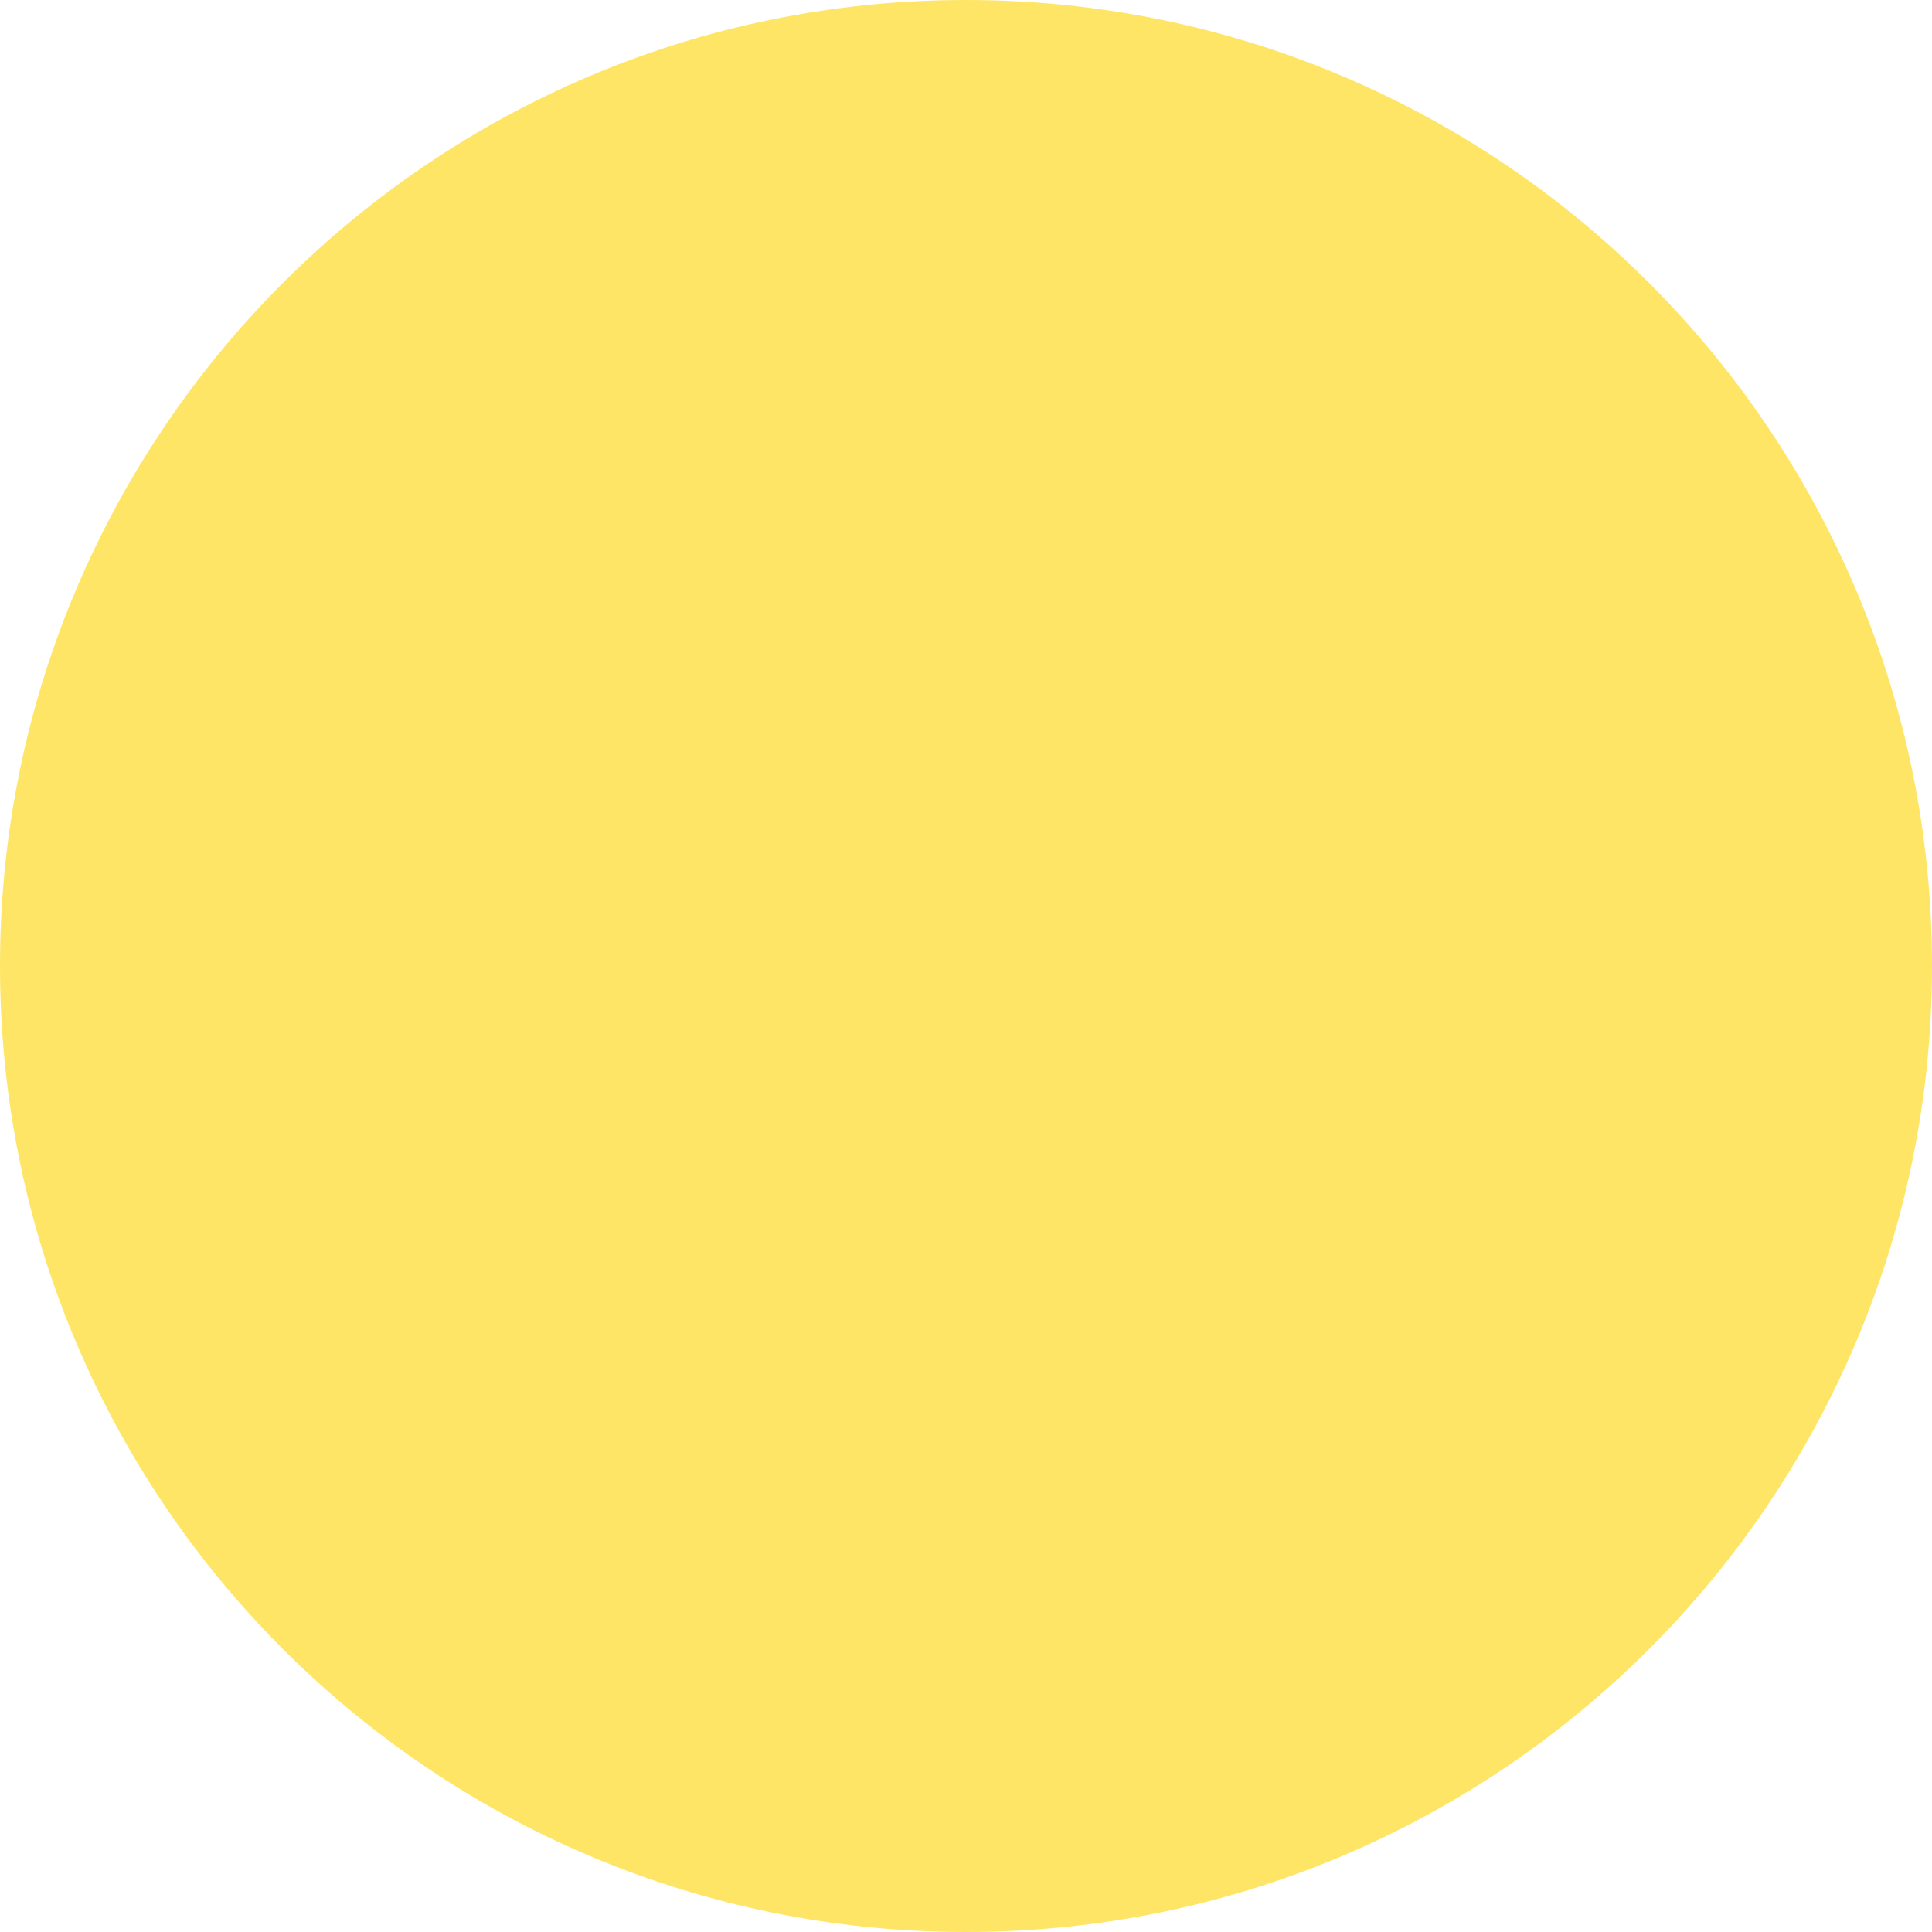
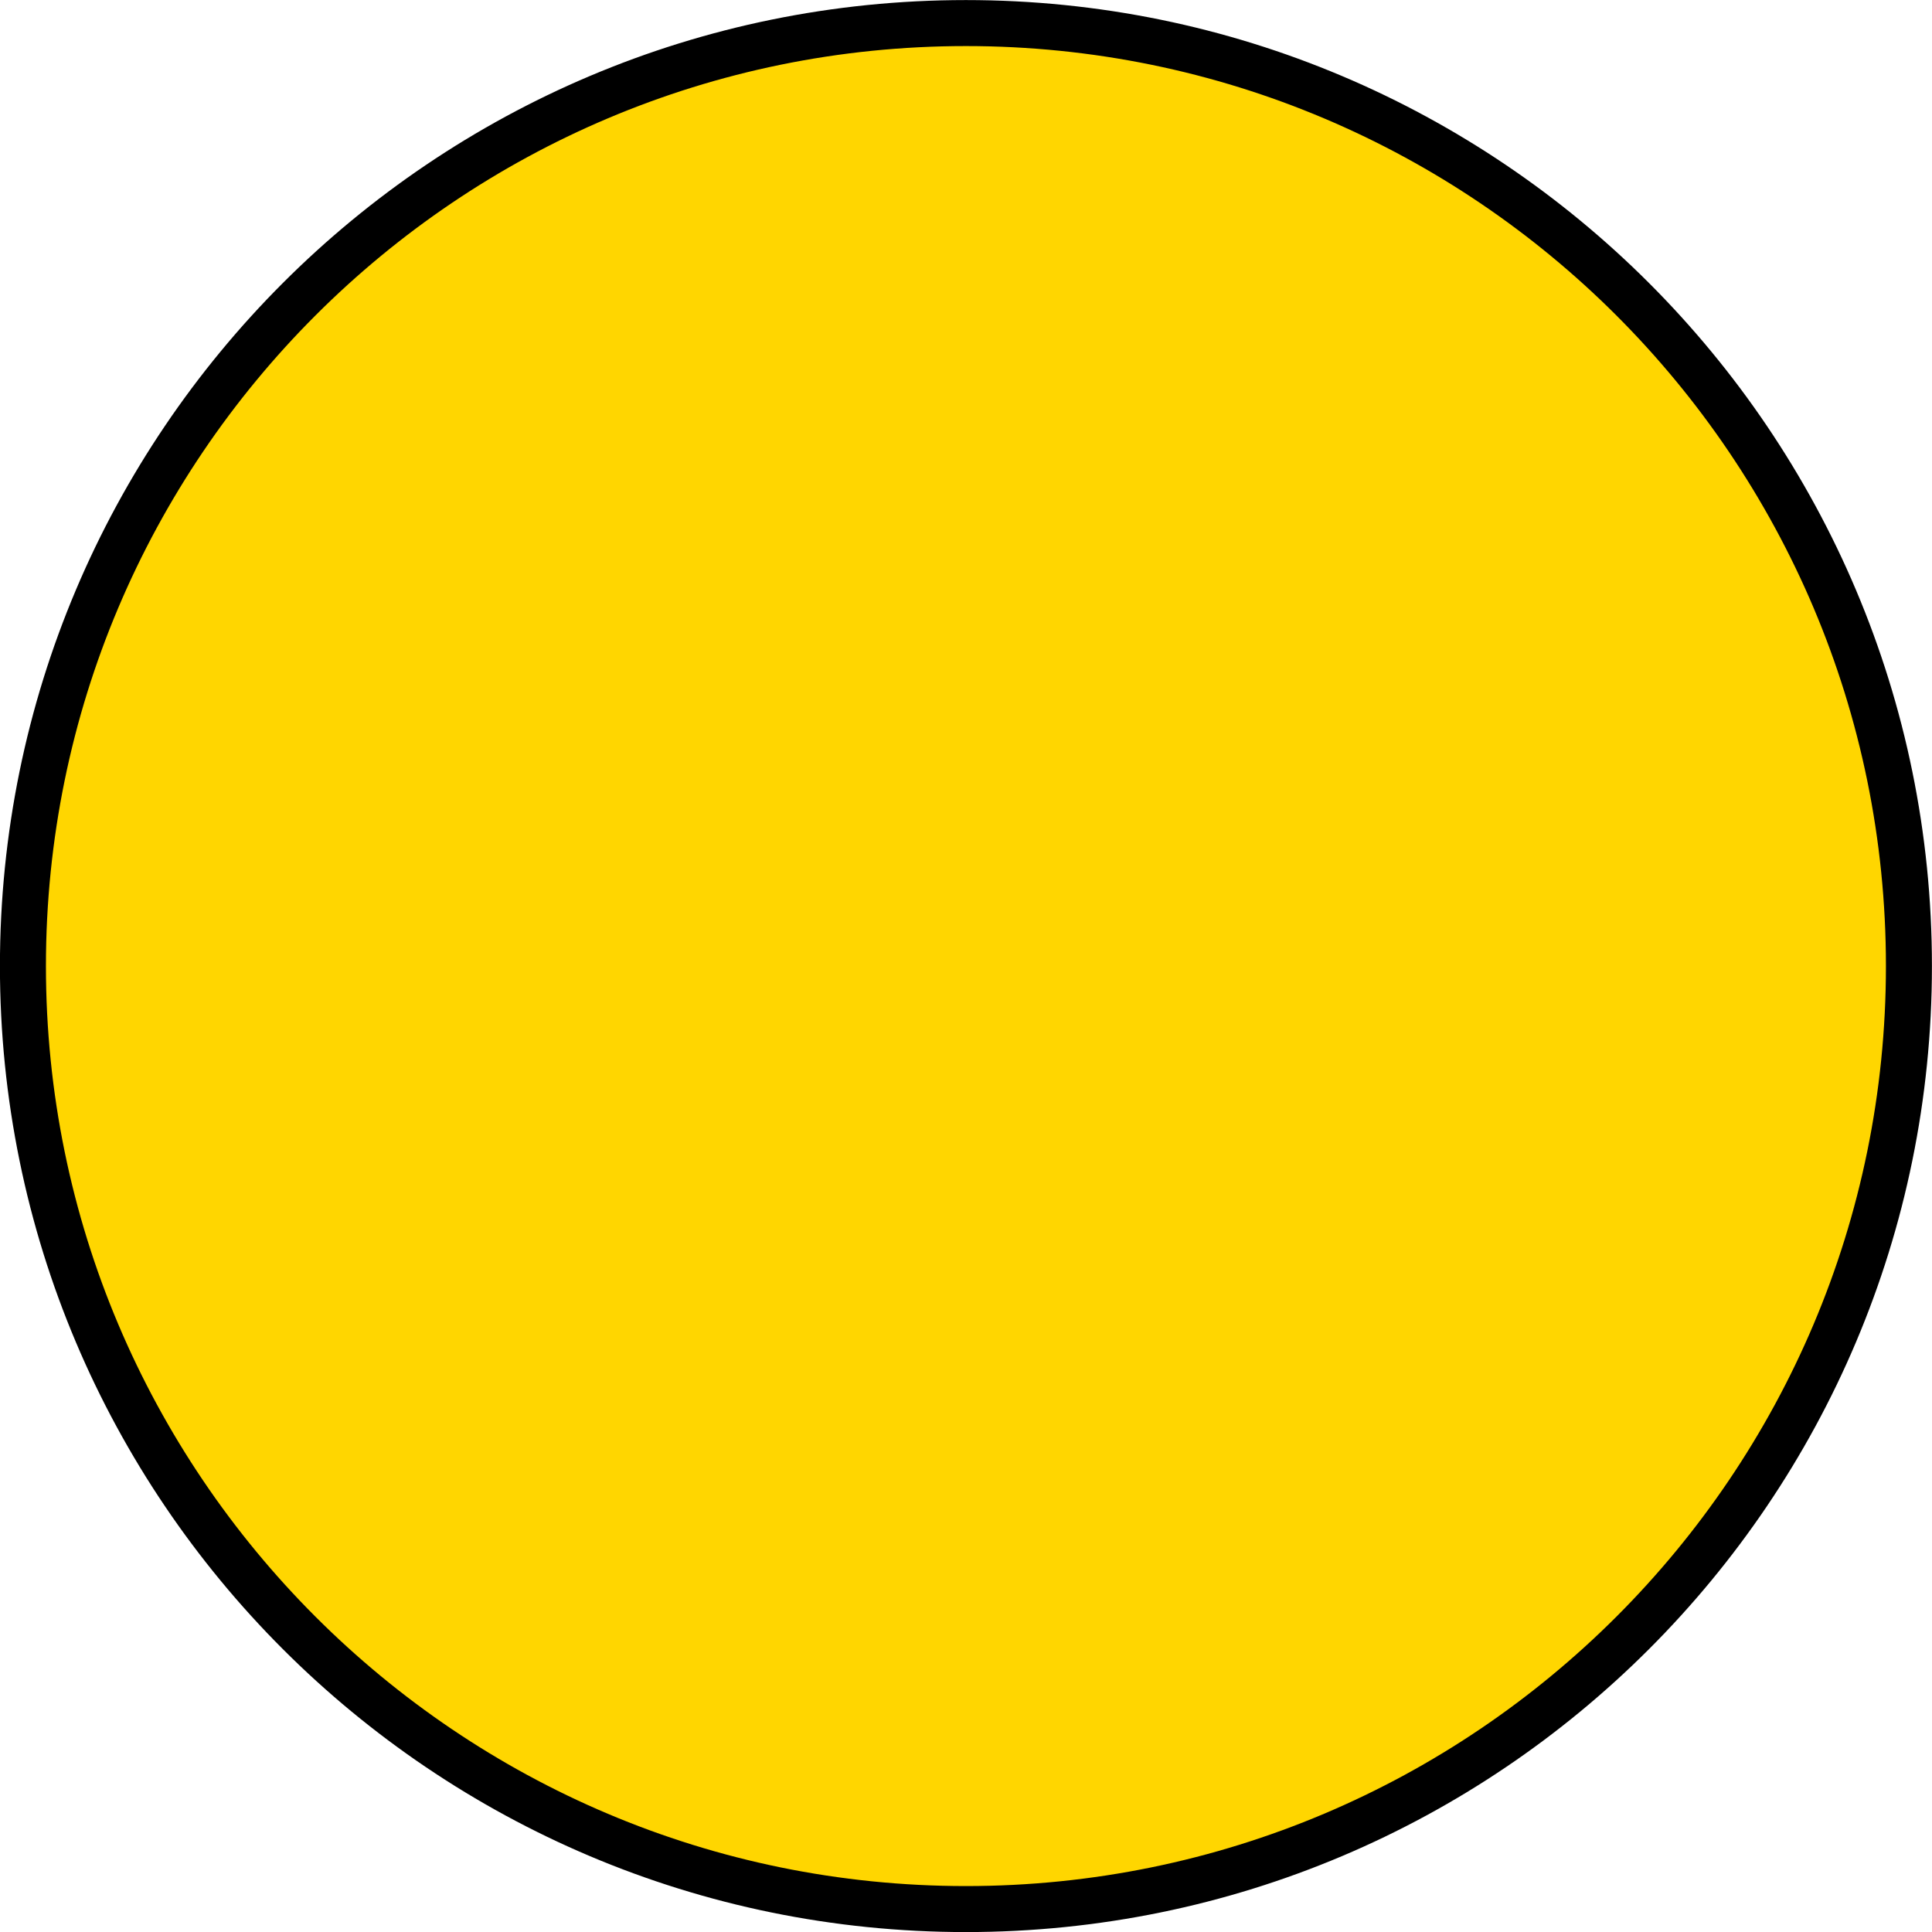
- <svg xmlns="http://www.w3.org/2000/svg" version="1.1" width="123" height="123" viewBox="0,0,123,123">
-   <g transform="translate(-178.5,-118.5)">
-     <g data-paper-data="{&quot;isPaintingLayer&quot;:true}" fill="#ffe566" fill-rule="nonzero" stroke="none" stroke-width="none" stroke-linecap="butt" stroke-linejoin="miter" stroke-miterlimit="10" stroke-dasharray="" stroke-dashoffset="0" style="mix-blend-mode: normal">
-       <path d="M178.5,180c0,-33.966 27.534,-61.5 61.5,-61.5c33.966,0 61.5,27.534 61.5,61.5c0,33.966 -27.534,61.5 -61.5,61.5c-33.966,0 -61.5,-27.534 -61.5,-61.5z" />
+ <svg xmlns="http://www.w3.org/2000/svg" id="svg2" version="1.1" viewBox="0 0 123 123">
+   <g id="g2" transform="matrix(.97619 0 0 .97619 -172.79 -114.21)" fill="#ffd600" stroke="#000" stroke-width="3">
+     <g id="g1" fill="#ffd600" stroke="#000" stroke-miterlimit="10" stroke-width="3" style="mix-blend-mode:normal" data-paper-data="{&quot;isPaintingLayer&quot;:true}">
+       <path id="path1" d="m178.5 180c0-33.966 27.534-61.5 61.5-61.5s61.5 27.534 61.5 61.5-27.534 61.5-61.5 61.5-61.5-27.534-61.5-61.5z" fill="#ffd600" stroke="#000" stroke-width="3" />
    </g>
  </g>
</svg>
